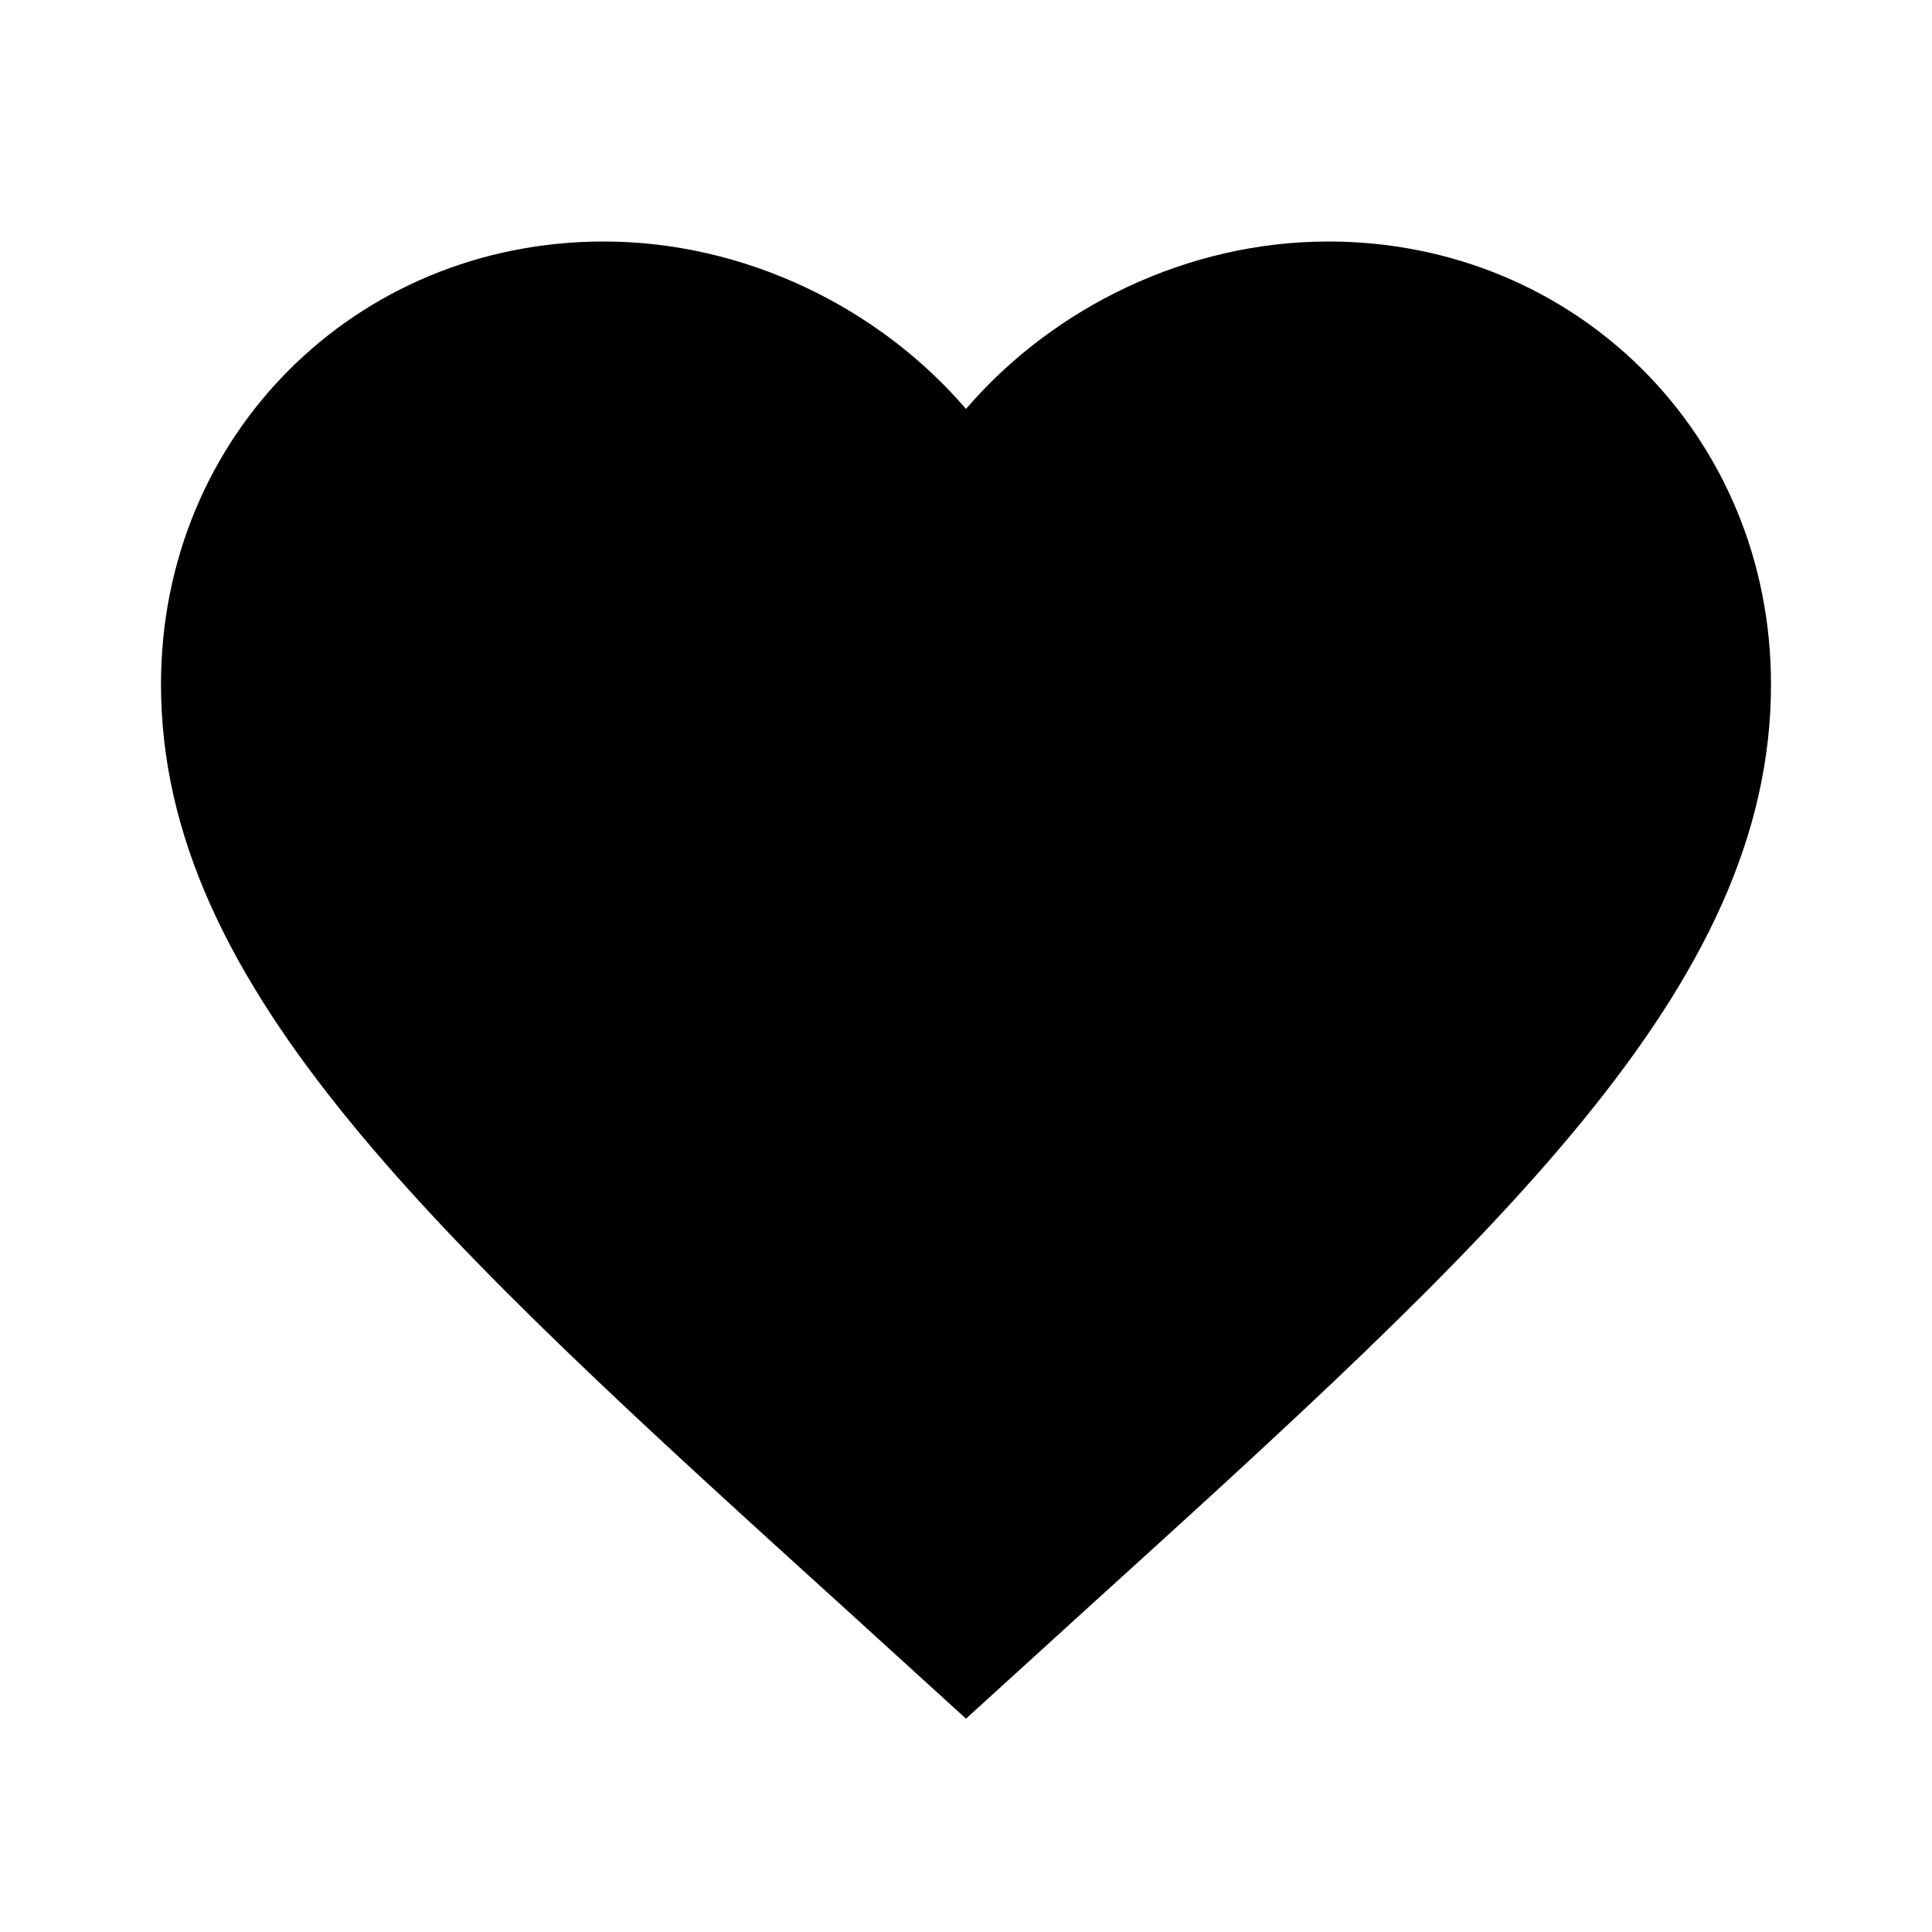
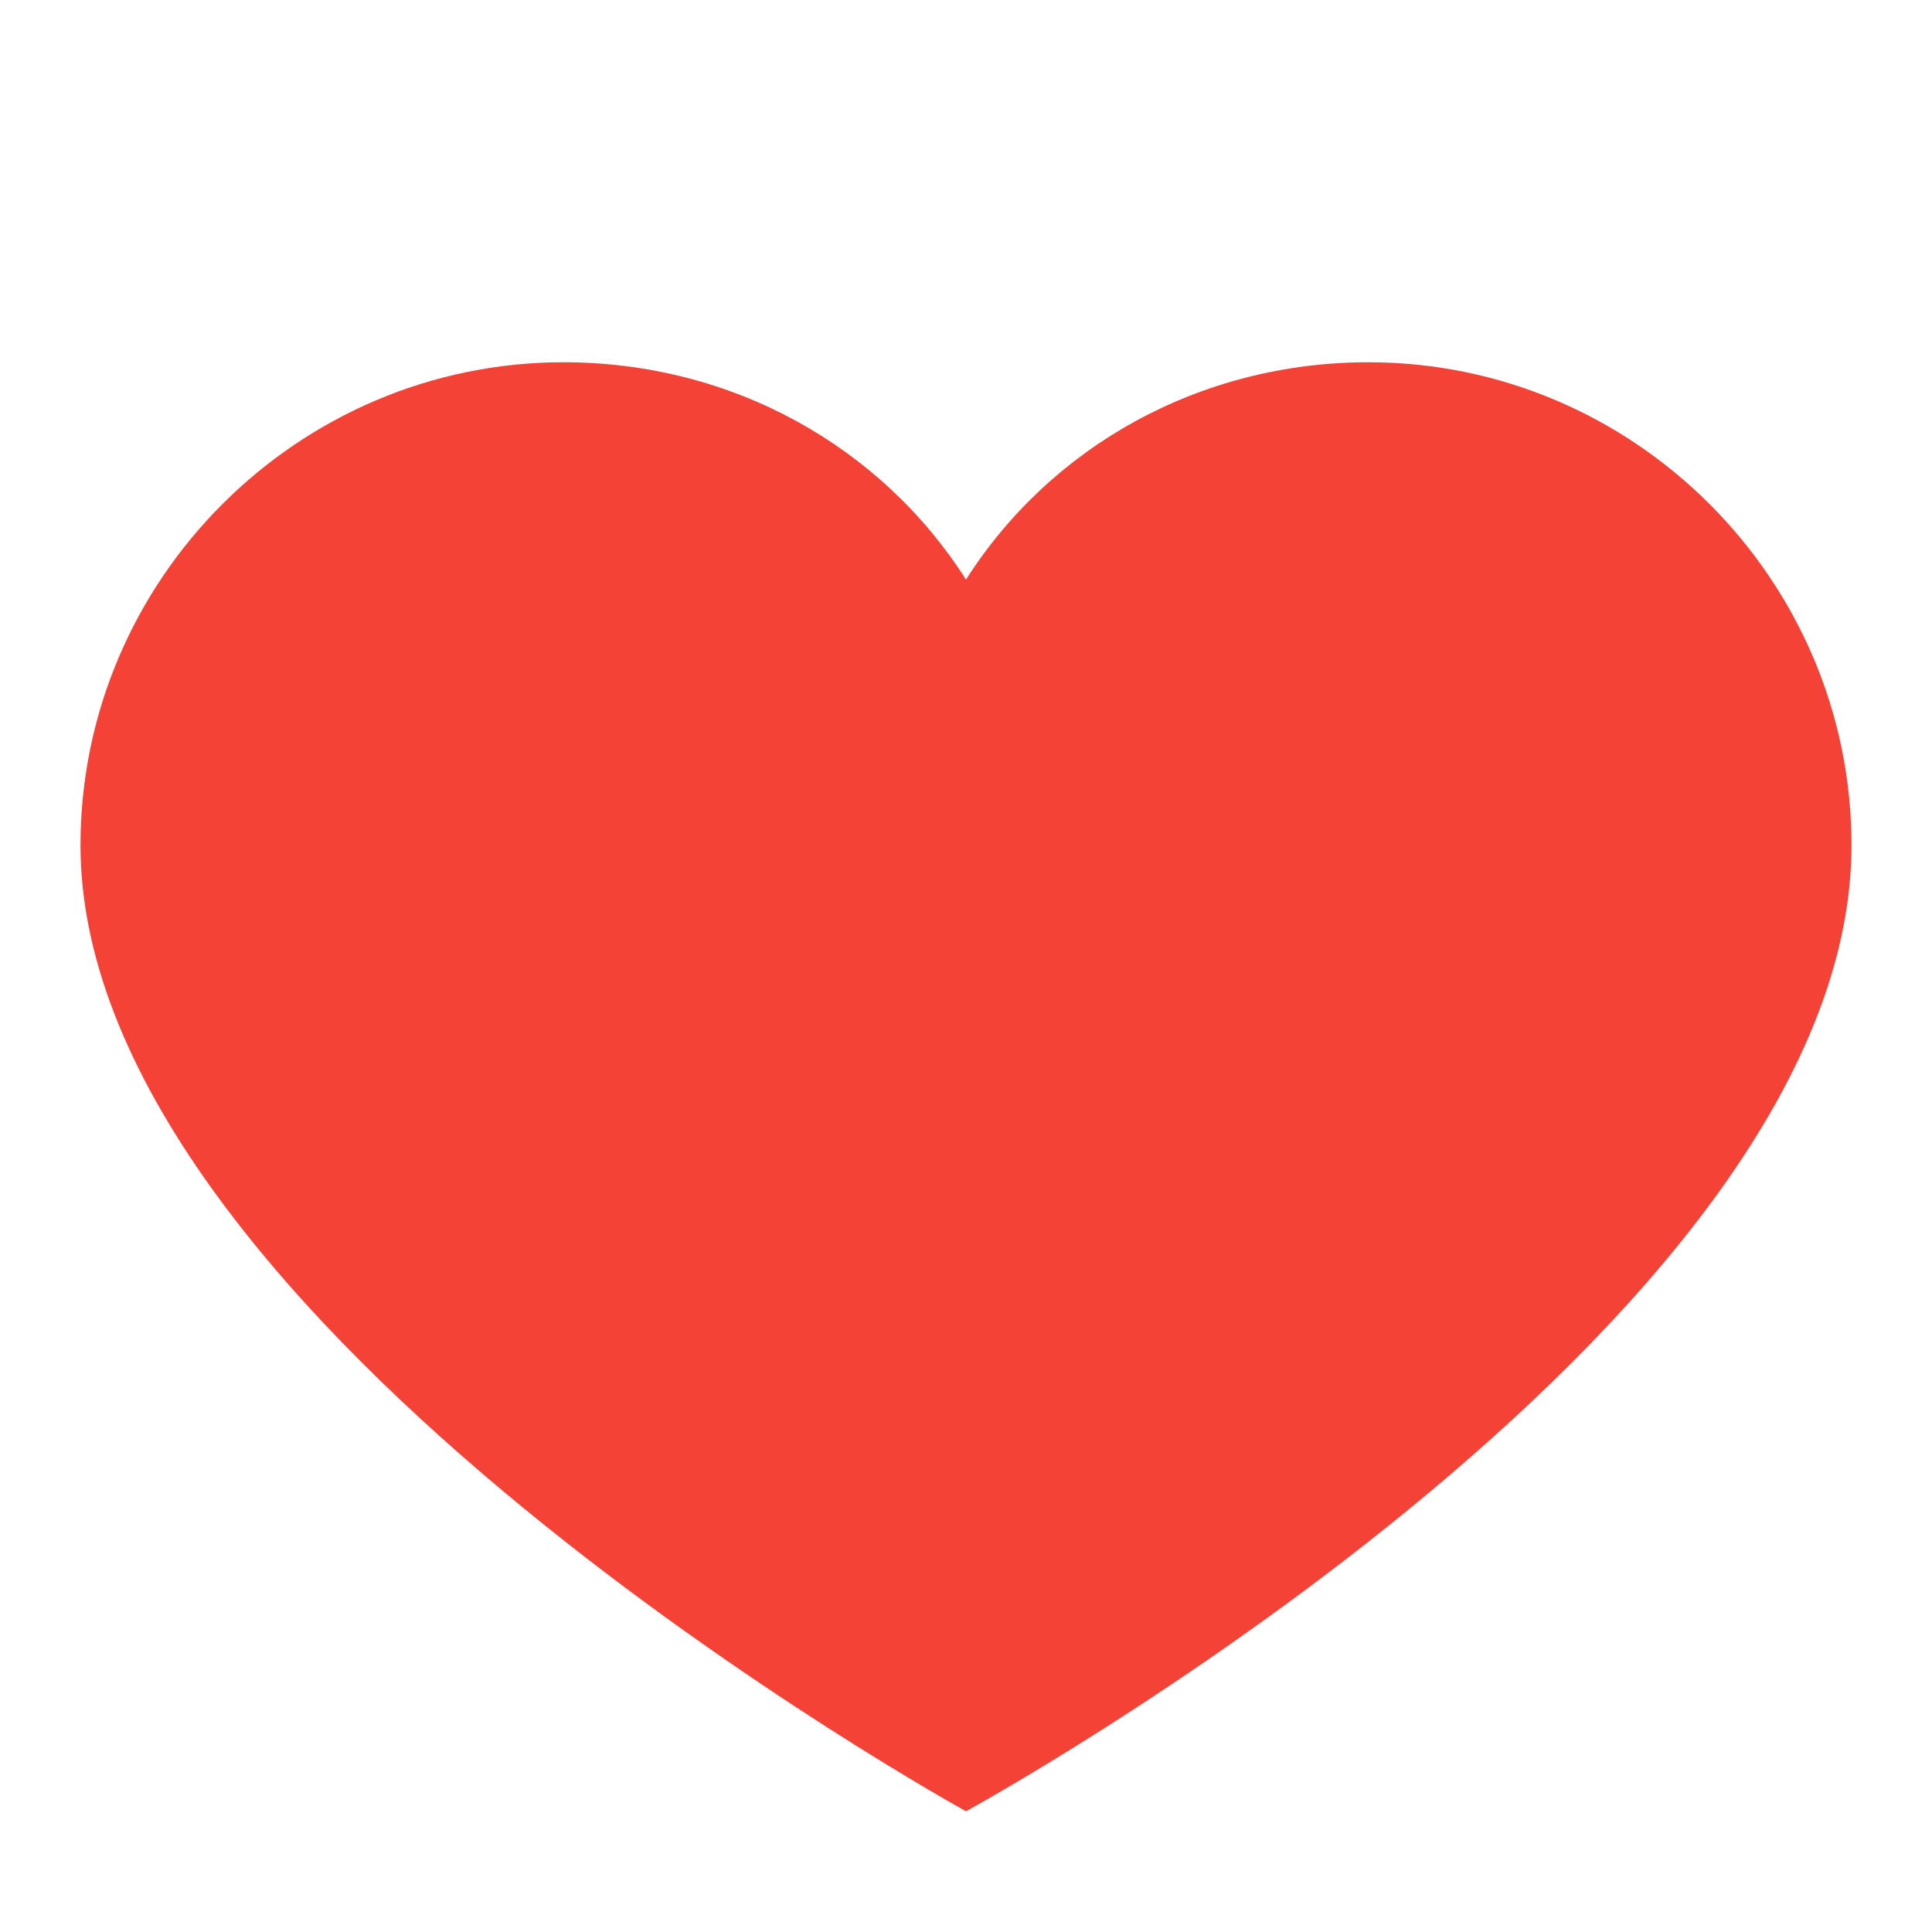
- <svg xmlns="http://www.w3.org/2000/svg" class="icon" width="30" height="30" viewBox="0 0 24 24">
-   <path d="M12,21.35L10.55,20.03C5.4,15.36 2,12.27 2,8.5C2,5.41 4.42,3 7.5,3C9.24,3 10.91,3.81 12,5.08C13.09,3.81 14.76,3 16.5,3C19.58,3 22,5.41 22,8.5C22,12.27 18.6,15.36 13.45,20.03L12,21.35Z" />
+ <svg xmlns="http://www.w3.org/2000/svg" width="800px" height="800px" viewBox="0 0 48 48" version="1" enable-background="new 0 0 48 48">
+   <path fill="#F44336" d="M34,9c-4.2,0-7.9,2.1-10,5.4C21.9,11.1,18.2,9,14,9C7.4,9,2,14.4,2,21c0,11.9,22,24,22,24s22-12,22-24 C46,14.4,40.6,9,34,9z" />
</svg>
